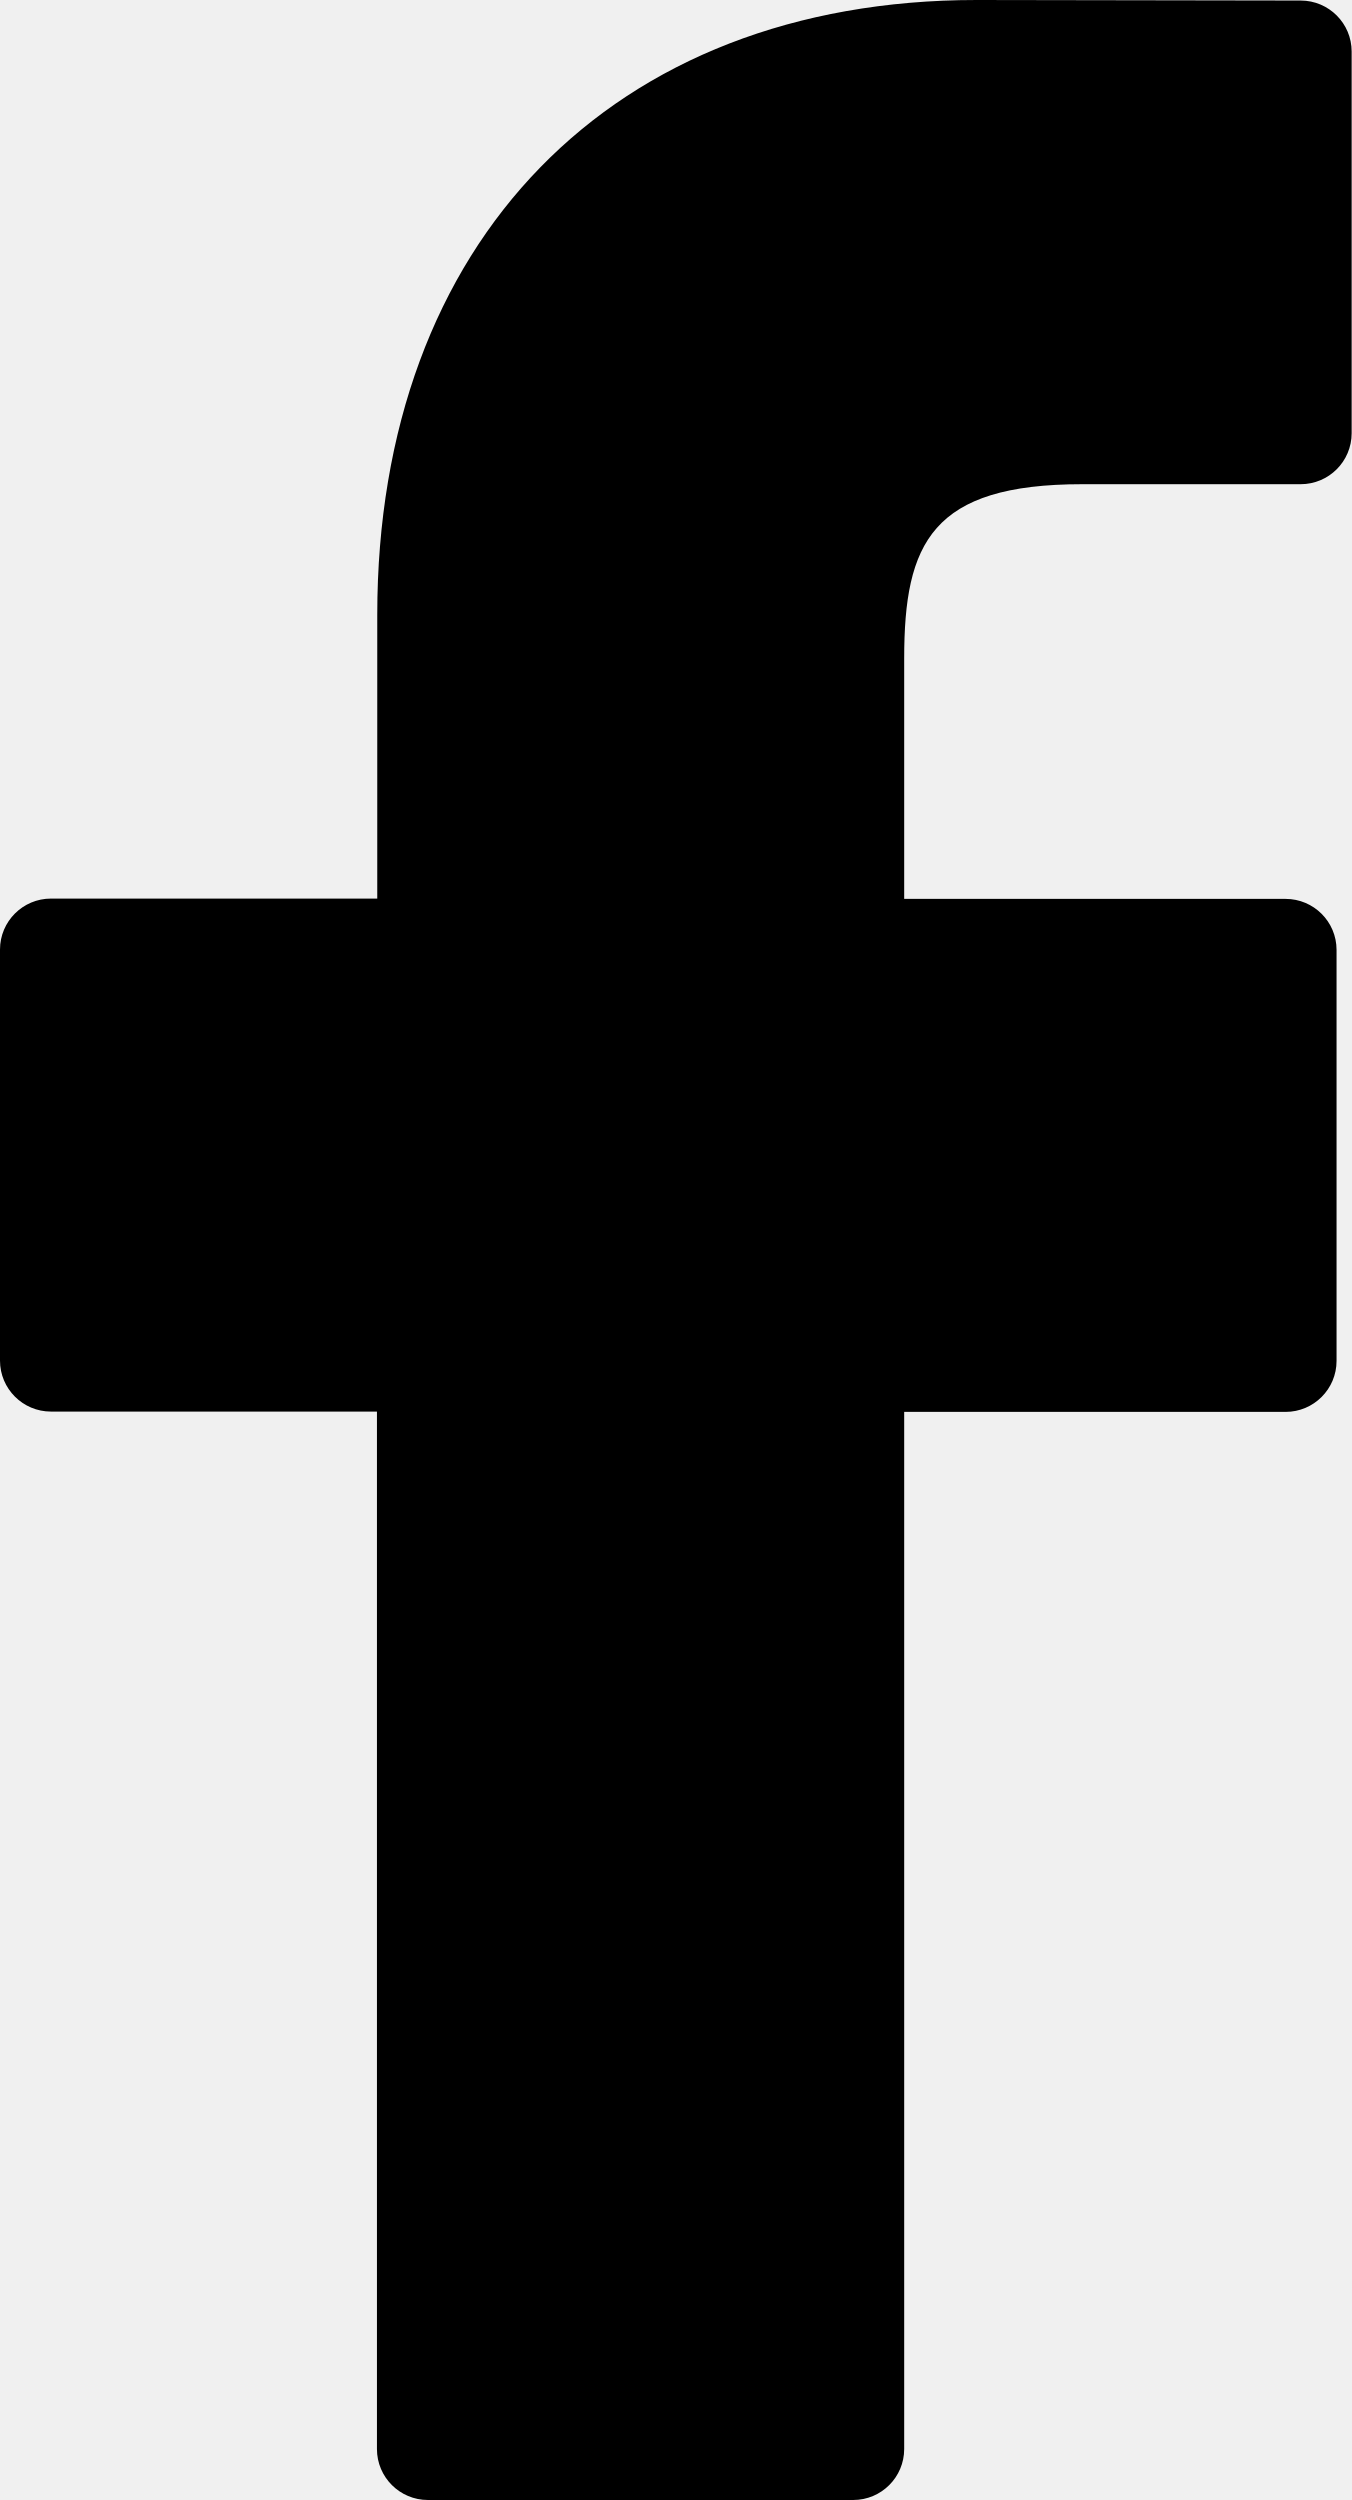
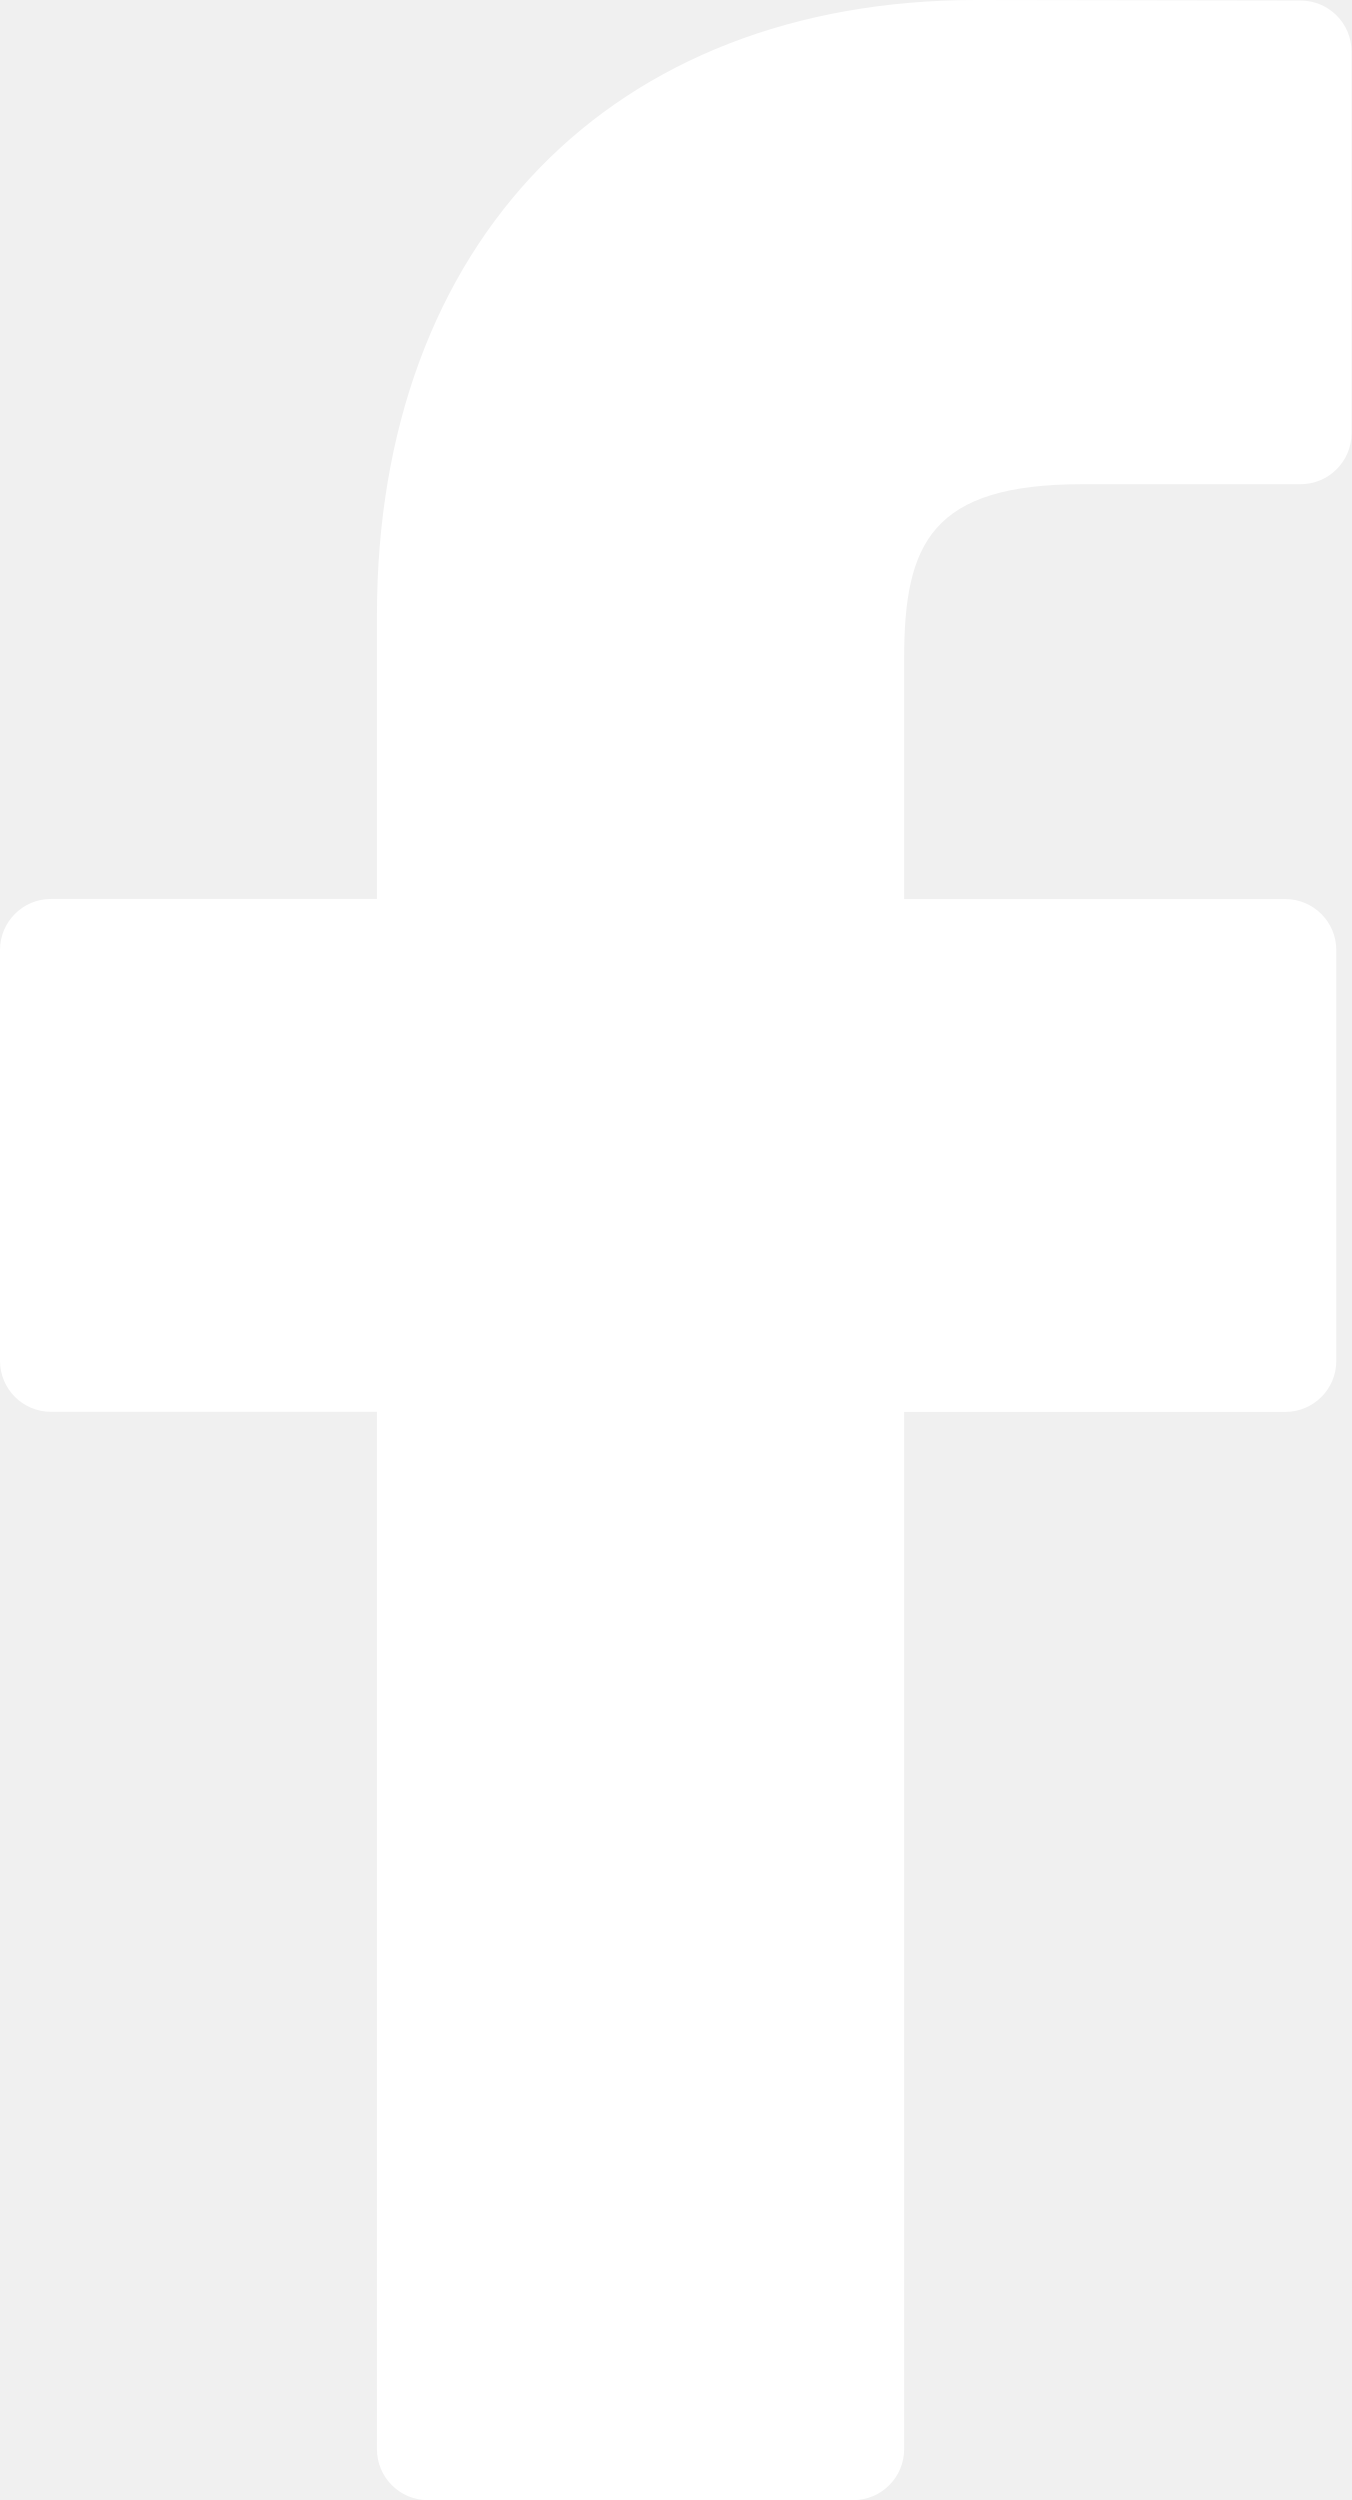
- <svg xmlns="http://www.w3.org/2000/svg" width="17.366" height="32.12" viewBox="0 0 17.366 32.12">
+ <svg xmlns="http://www.w3.org/2000/svg" width="25" height="46.24" viewBox="0 0 25 46.24">
  <g id="facebook-logo" transform="translate(-22.077 1)">
-     <path id="Path_8" data-name="Path 8" d="M38.789.007,34.624,0c-4.68,0-7.7,3.1-7.7,7.9v3.645H22.732a.655.655,0,0,0-.655.655v5.281a.655.655,0,0,0,.655.655H26.92V31.465a.655.655,0,0,0,.655.655h5.464a.655.655,0,0,0,.655-.655V18.14h4.9a.655.655,0,0,0,.655-.655l0-5.281a.655.655,0,0,0-.655-.655h-4.9V8.46c0-1.485.354-2.239,2.288-2.239h2.806a.655.655,0,0,0,.655-.655V.662A.655.655,0,0,0,38.789.007Z" transform="translate(0 -1)" />
+     <path id="Path_8" data-name="Path 8" d="M46.136.01l-6-.01C33.4,0,29.049,4.467,29.049,11.38v5.247H23.02a.943.943,0,0,0-.943.943v7.6a.943.943,0,0,0,.943.943h6.029V45.3a.943.943,0,0,0,.943.943h7.866A.943.943,0,0,0,38.8,45.3V26.115H45.85a.943.943,0,0,0,.943-.943l0-7.6a.944.944,0,0,0-.943-.943H38.8V12.179c0-2.138.509-3.223,3.294-3.223h4.039a.943.943,0,0,0,.942-.943V.952A.943.943,0,0,0,46.136.01Z" transform="translate(0 -1)" fill="#fff" />
  </g>
</svg>
